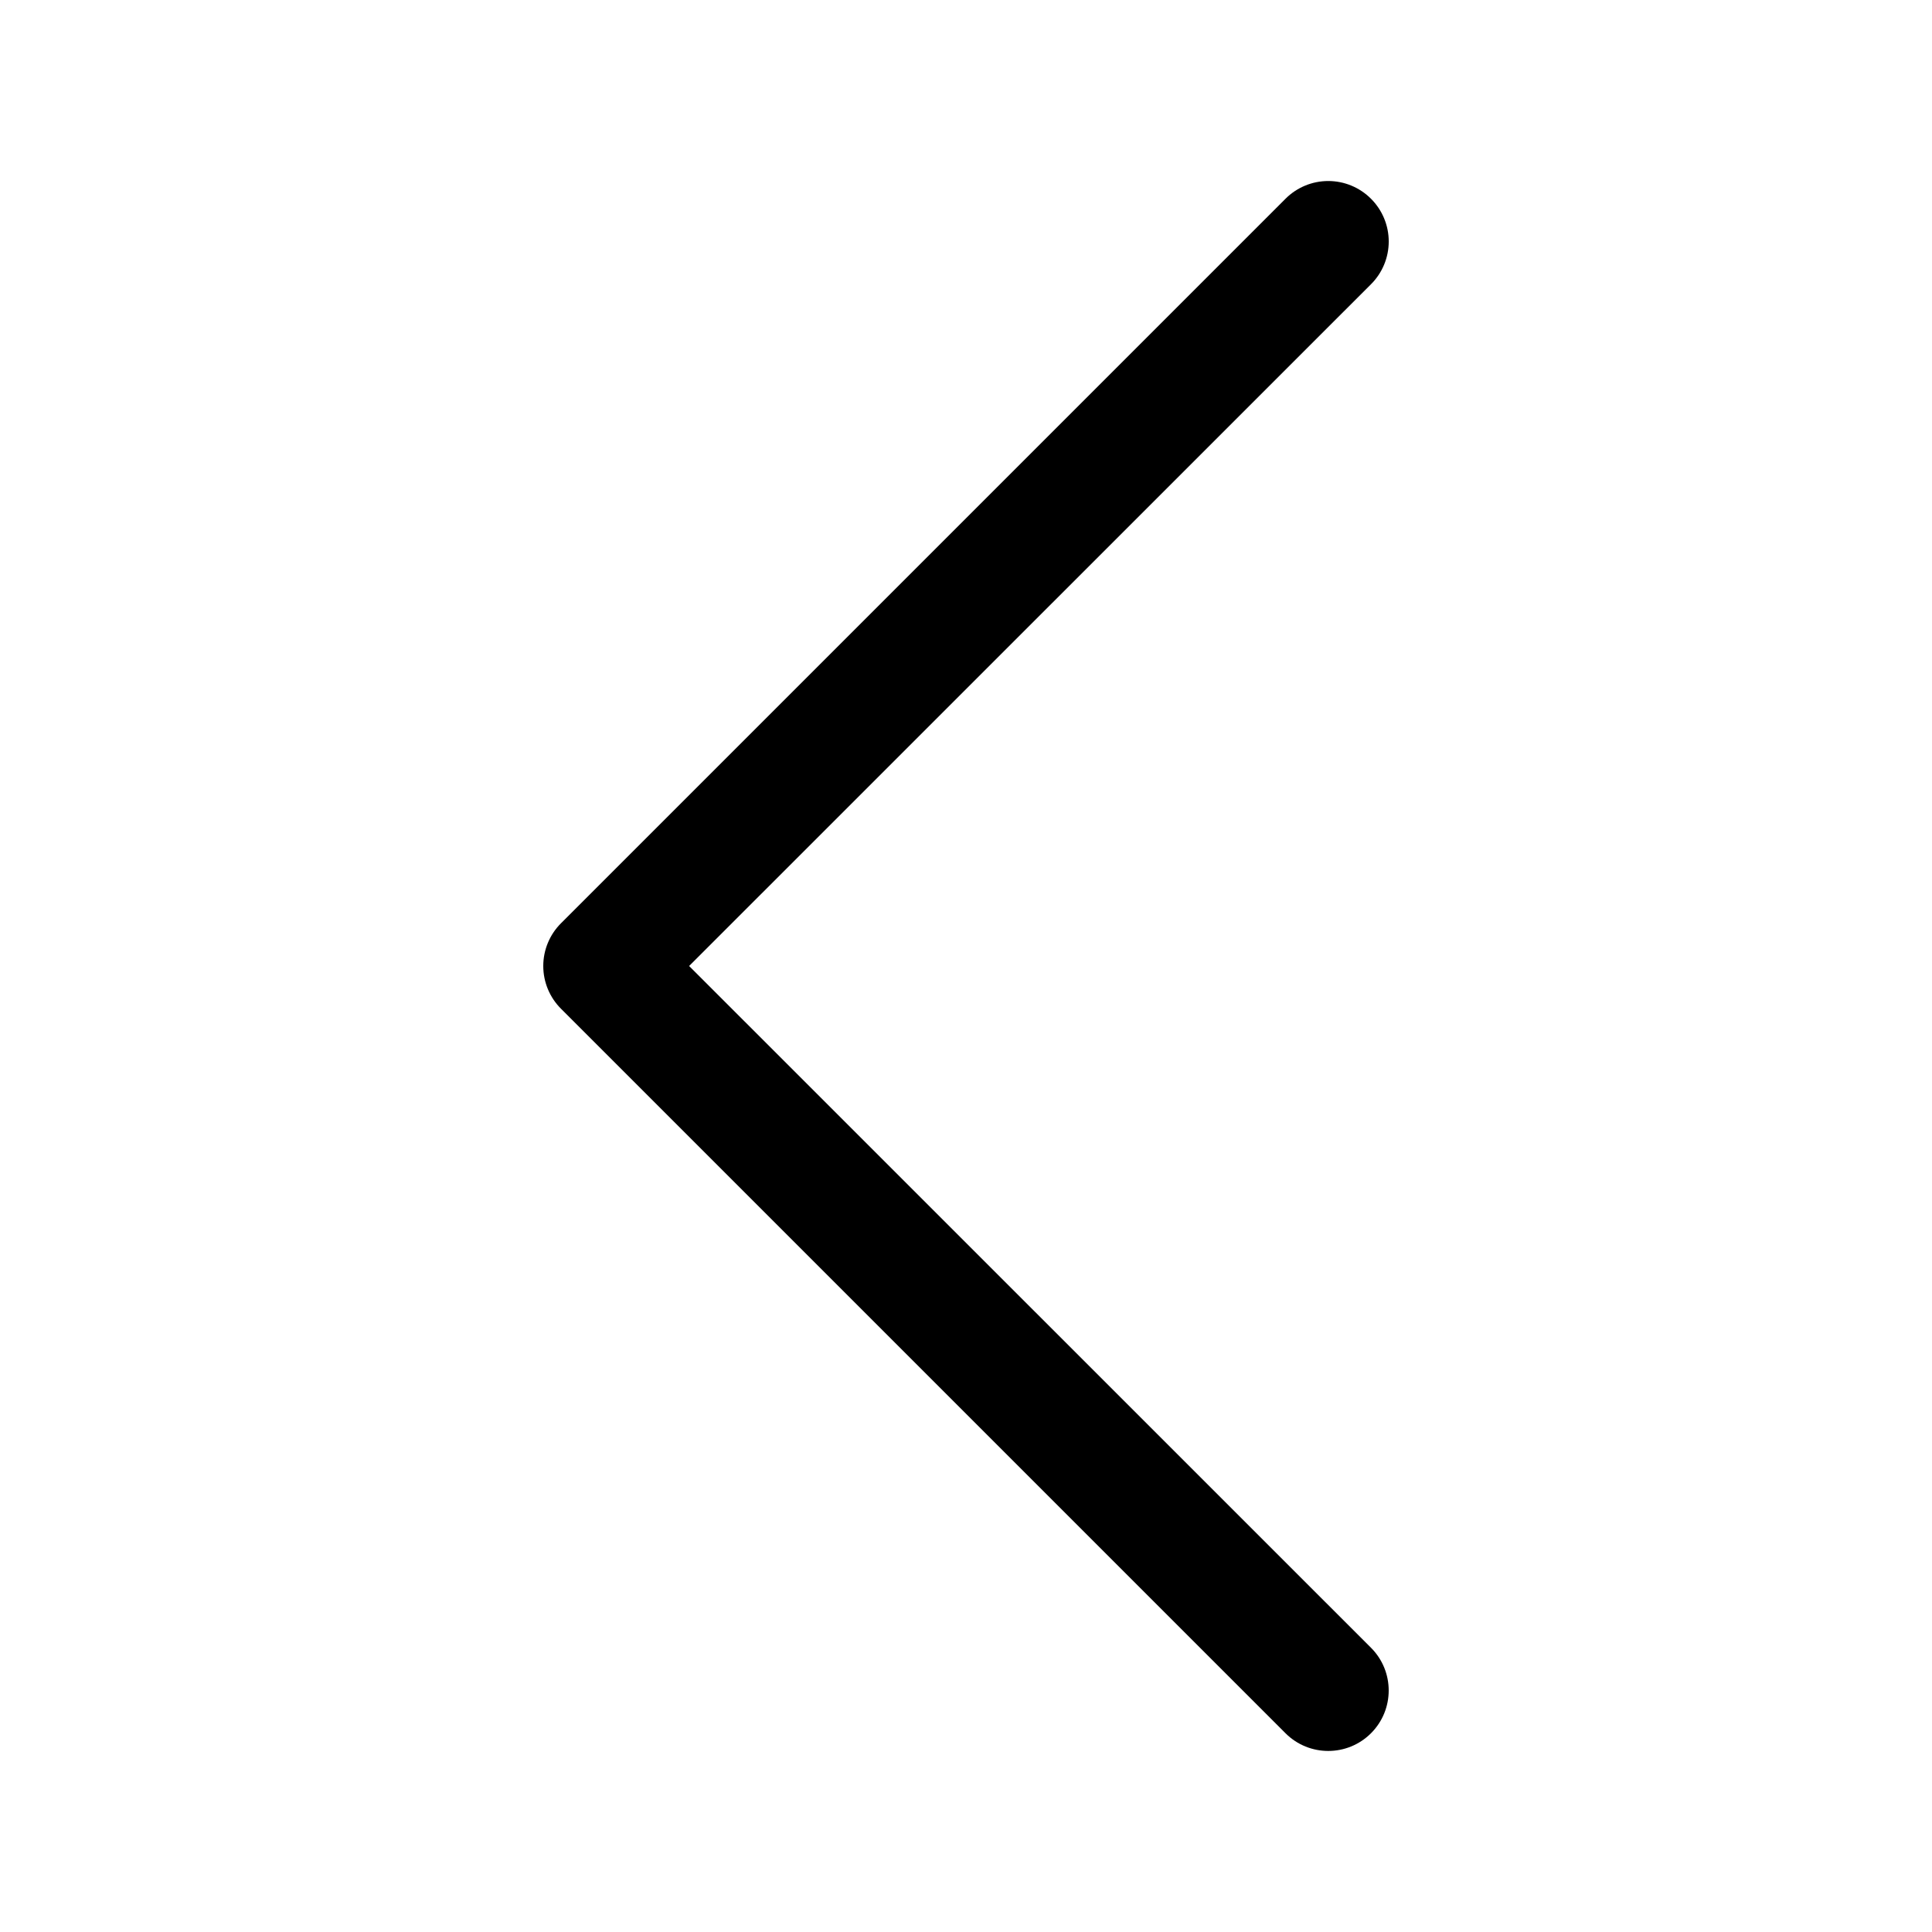
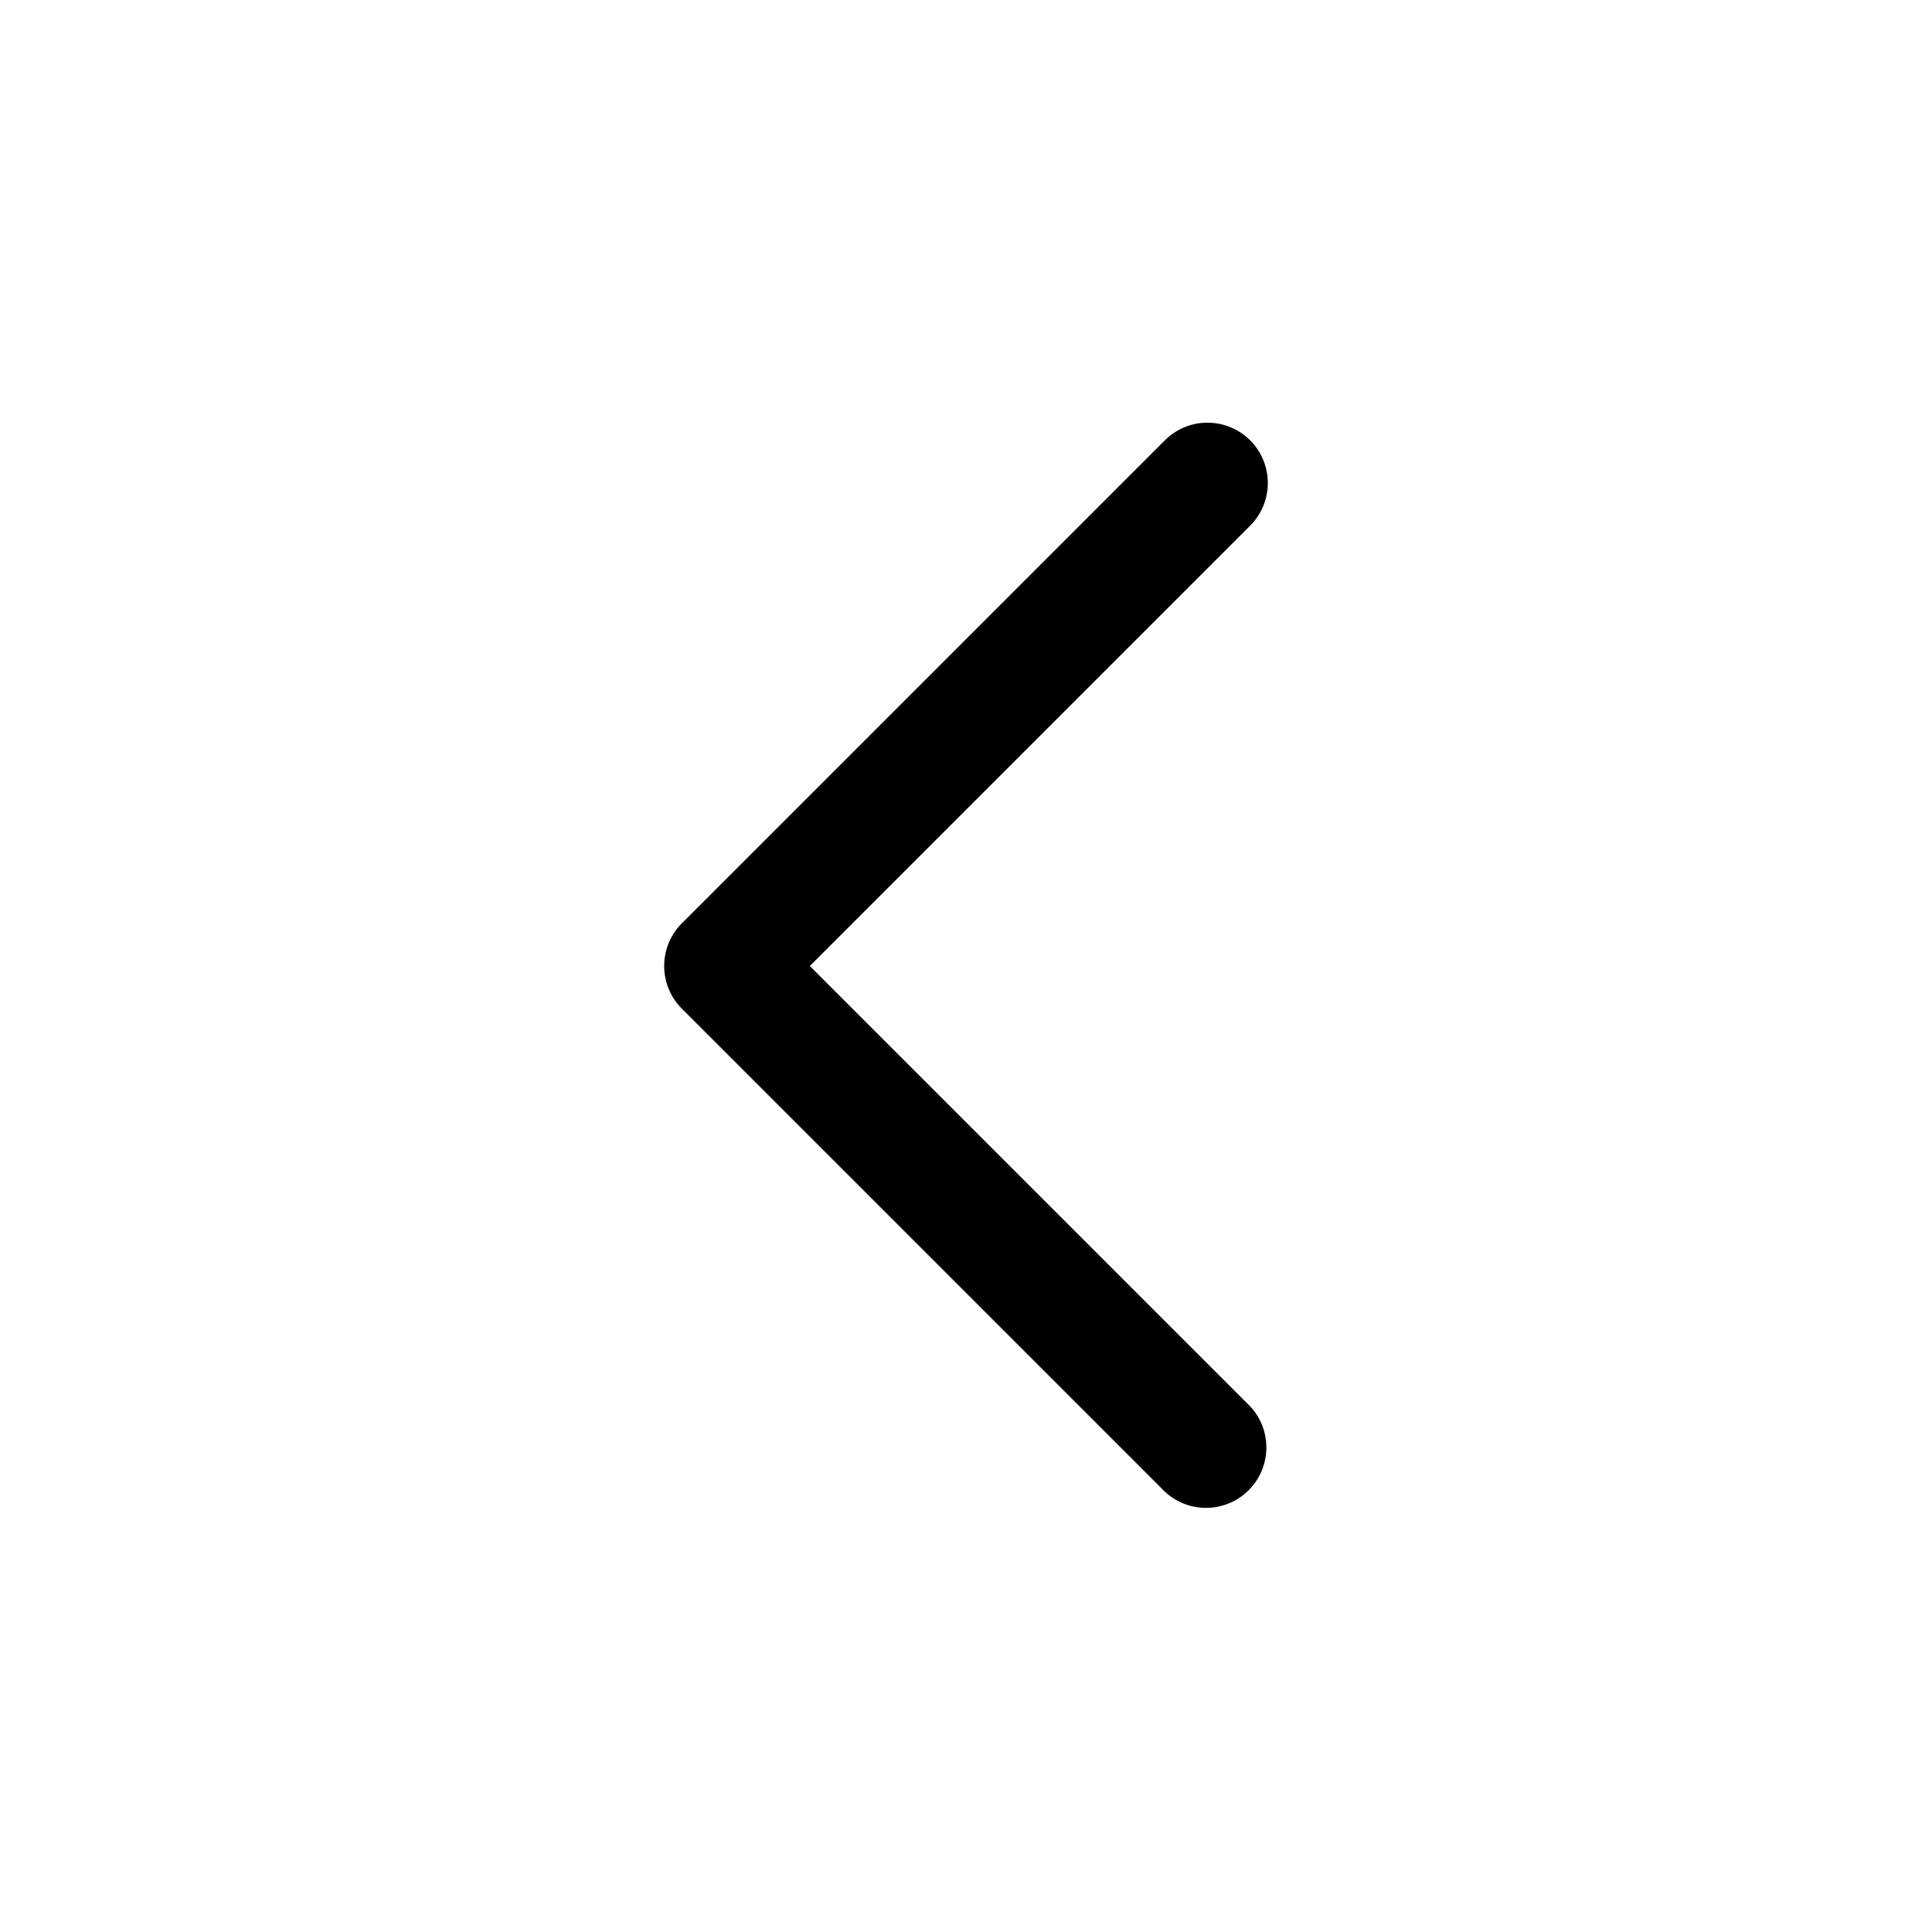
- <svg xmlns="http://www.w3.org/2000/svg" width="16" height="16" fill="currentColor" class="bi bi-chevron-left" viewBox="0 0 16 16">
-   <path fill-rule="evenodd" d="M11.354 1.646a.5.5 0 0 1 0 .708L5.707 8l5.647 5.646a.5.5 0 0 1-.708.708l-6-6a.5.5 0 0 1 0-.708l6-6a.5.5 0 0 1 .708 0z" />
+ <svg xmlns="http://www.w3.org/2000/svg" viewBox="0 0 24 24" fill="currentColor" aria-hidden="true">
+   <path fill-rule="evenodd" d="M15.53 5.47a.75.75 0 0 0-1.06 0l-6 6a.75.75 0 0 0 0 1.06l6 6a.75.75 0 0 0 1.06-1.06L10.06 12l5.47-5.47a.75.75 0 0 0 0-1.06z" />
</svg>
